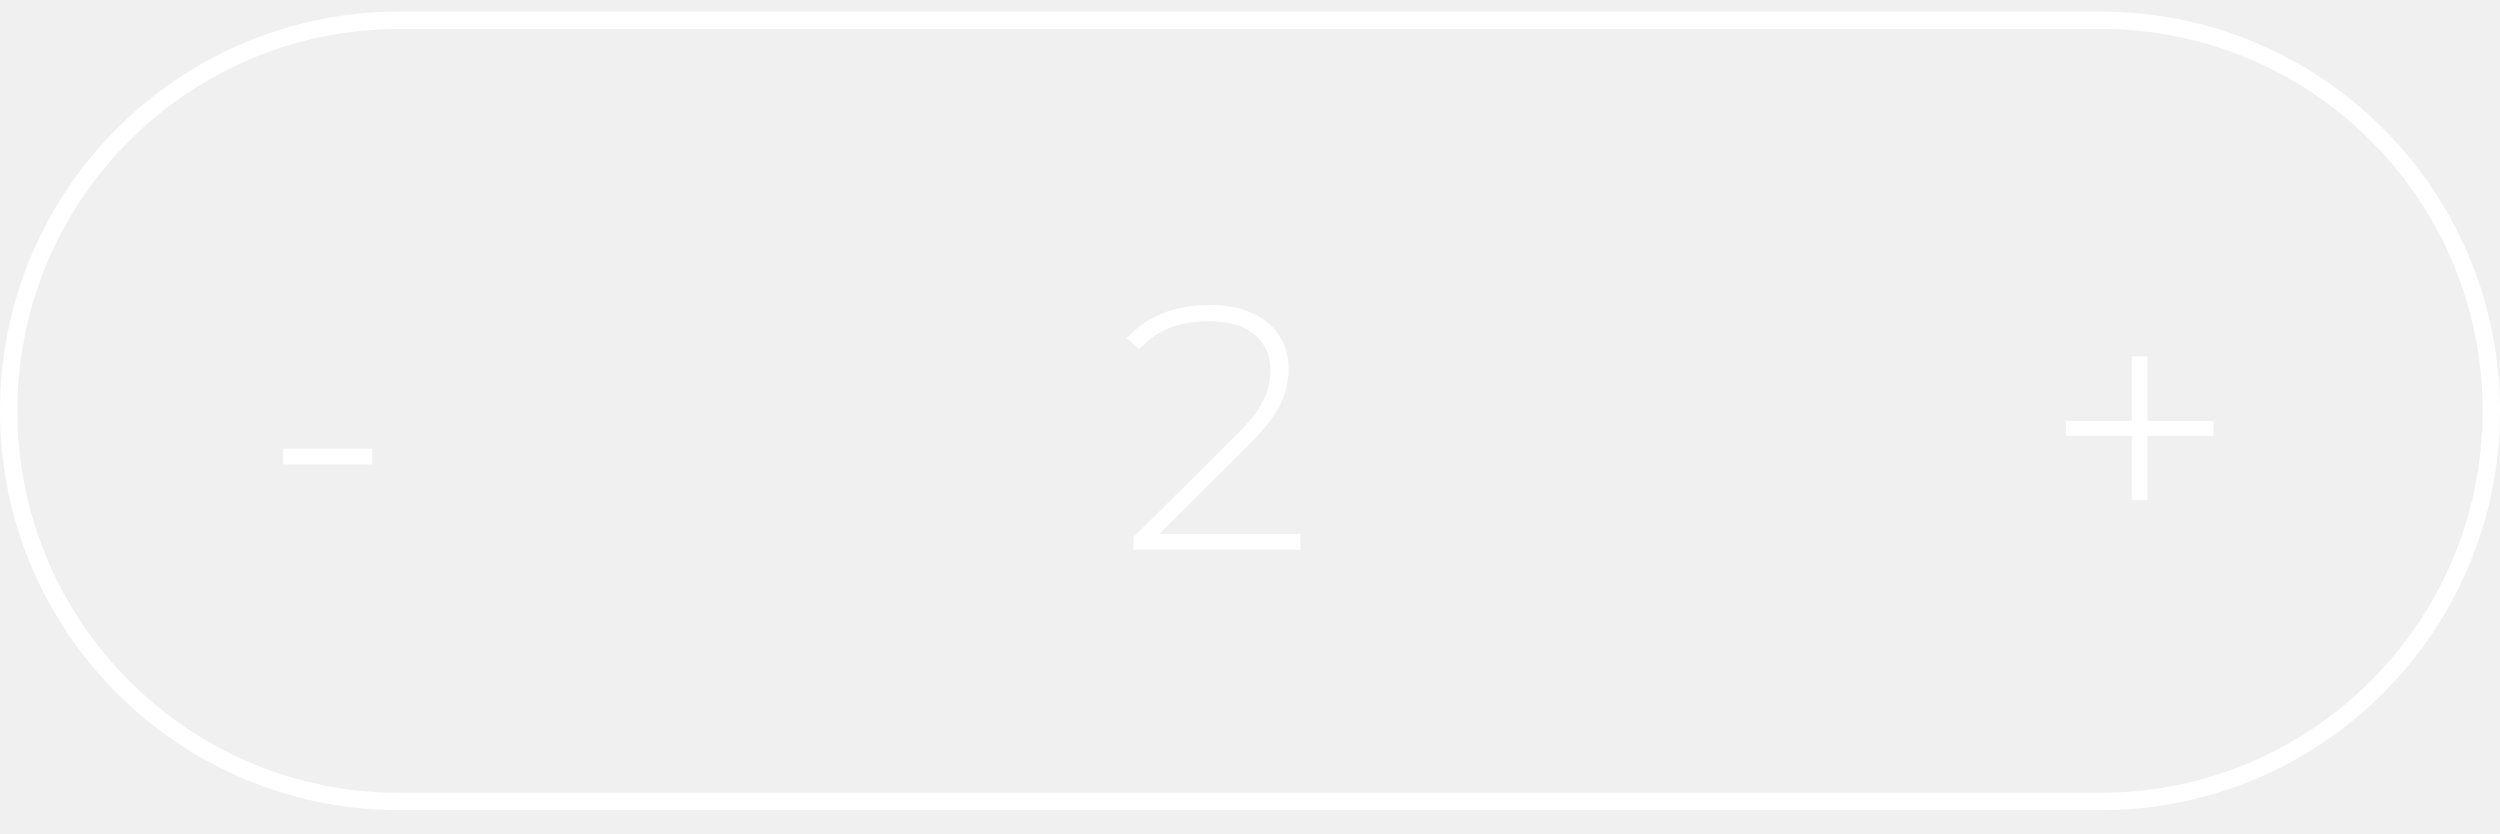
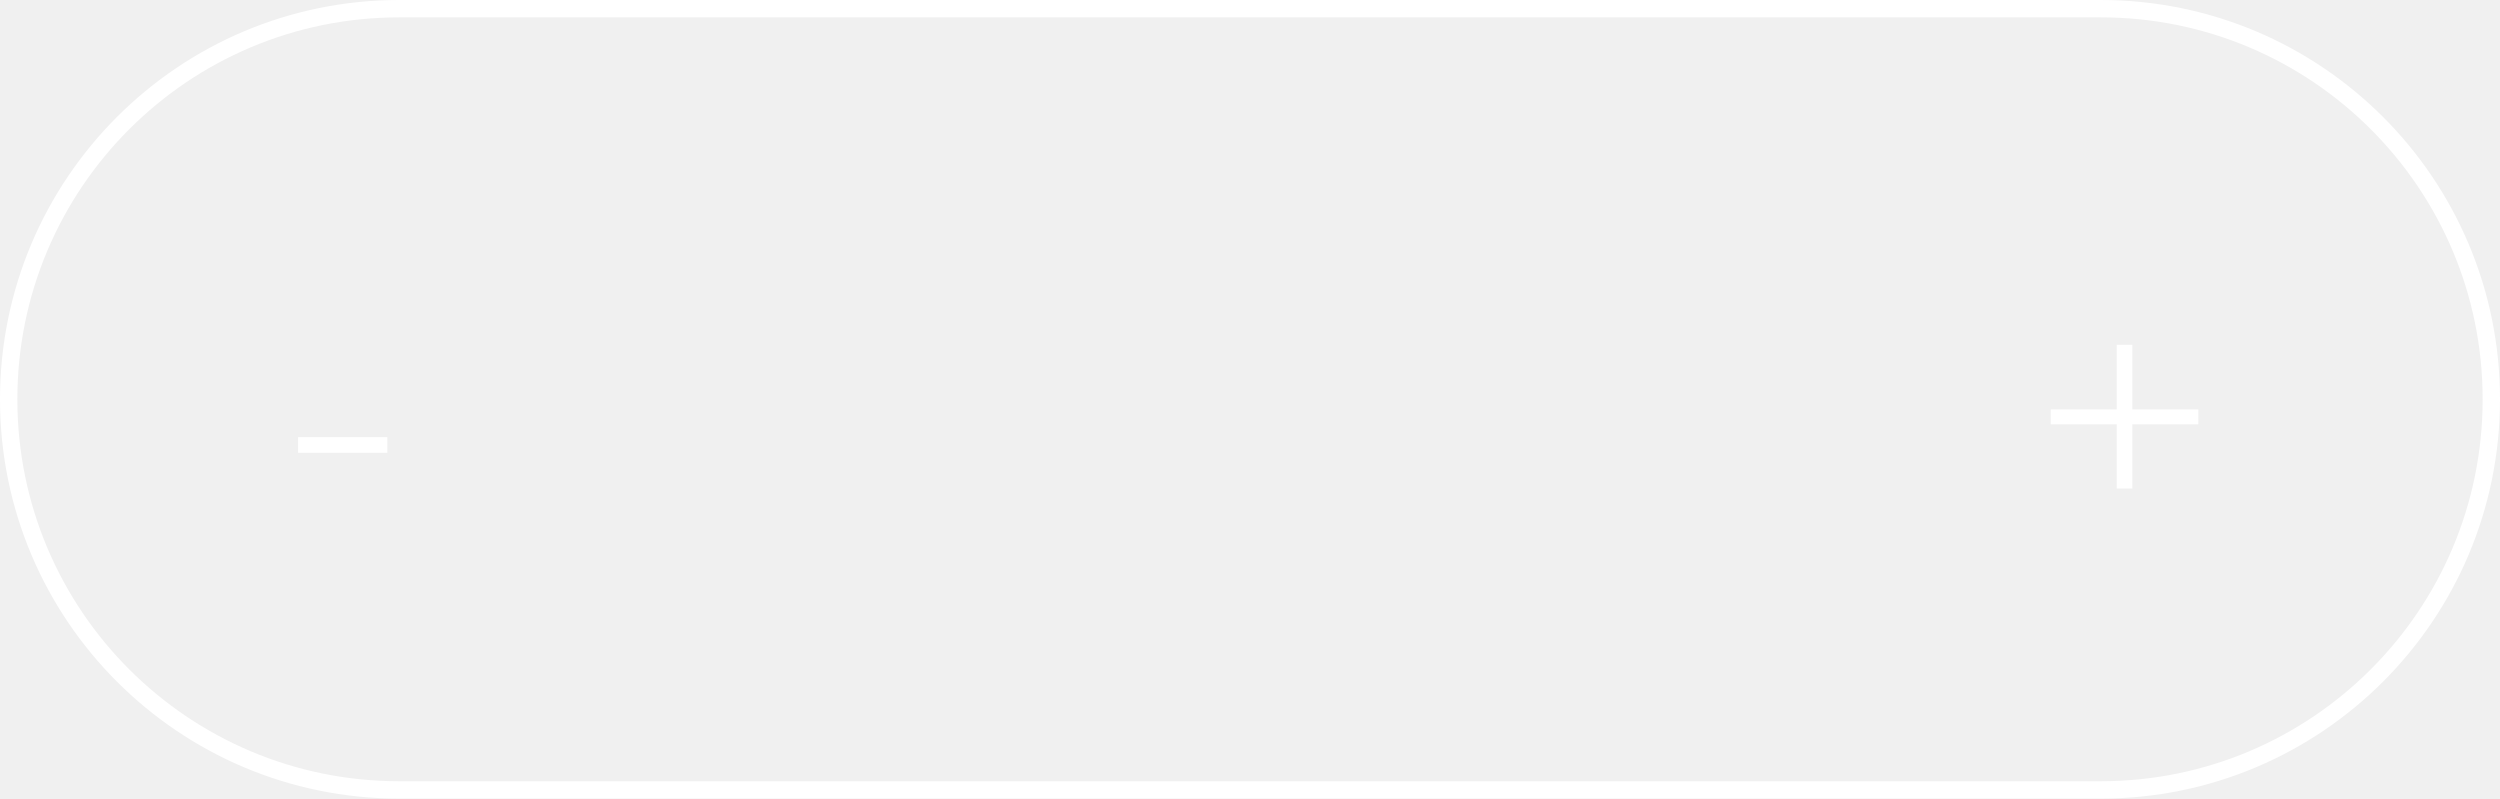
- <svg xmlns="http://www.w3.org/2000/svg" width="72" height="24" viewBox="0 0 72 24" fill="none">
-   <rect x="0.25" y="0.583" width="71.5" height="22.5" rx="11.25" stroke="white" stroke-width="0.5" />
-   <path d="M8.149 13.373V12.923H10.719V13.373H8.149ZM32.641 15.833V15.473L35.6 12.533C35.88 12.253 36.09 12.01 36.23 11.803C36.37 11.59 36.464 11.393 36.511 11.213C36.564 11.033 36.59 10.857 36.59 10.683C36.59 10.243 36.441 9.897 36.141 9.643C35.84 9.383 35.401 9.253 34.821 9.253C34.38 9.253 33.994 9.32 33.66 9.453C33.334 9.587 33.05 9.79 32.81 10.063L32.45 9.743C32.717 9.437 33.054 9.2 33.461 9.033C33.874 8.867 34.34 8.783 34.861 8.783C35.321 8.783 35.717 8.86 36.05 9.013C36.391 9.16 36.651 9.373 36.831 9.653C37.017 9.927 37.111 10.253 37.111 10.633C37.111 10.86 37.077 11.083 37.011 11.303C36.95 11.517 36.837 11.743 36.67 11.983C36.511 12.223 36.277 12.497 35.971 12.803L33.191 15.573L33.02 15.373H37.45V15.833H32.641ZM61.397 14.403V10.263H61.847V14.403H61.397ZM59.497 12.553V12.123H63.747V12.553H59.497Z" fill="white" />
+ <svg xmlns="http://www.w3.org/2000/svg" width="72" height="23" viewBox="0 0 72 23" fill="none">
+   <rect x="0.25" y="0.25" width="71.5" height="22.5" rx="11.25" stroke="white" stroke-width="0.5" />
+   <path d="M8.585 13.04V12.59H11.155V13.04H8.585ZM60.962 14.07V9.93H61.412V14.07H60.962ZM59.062 12.22V11.79H63.312V12.22H59.062Z" fill="white" />
</svg>
